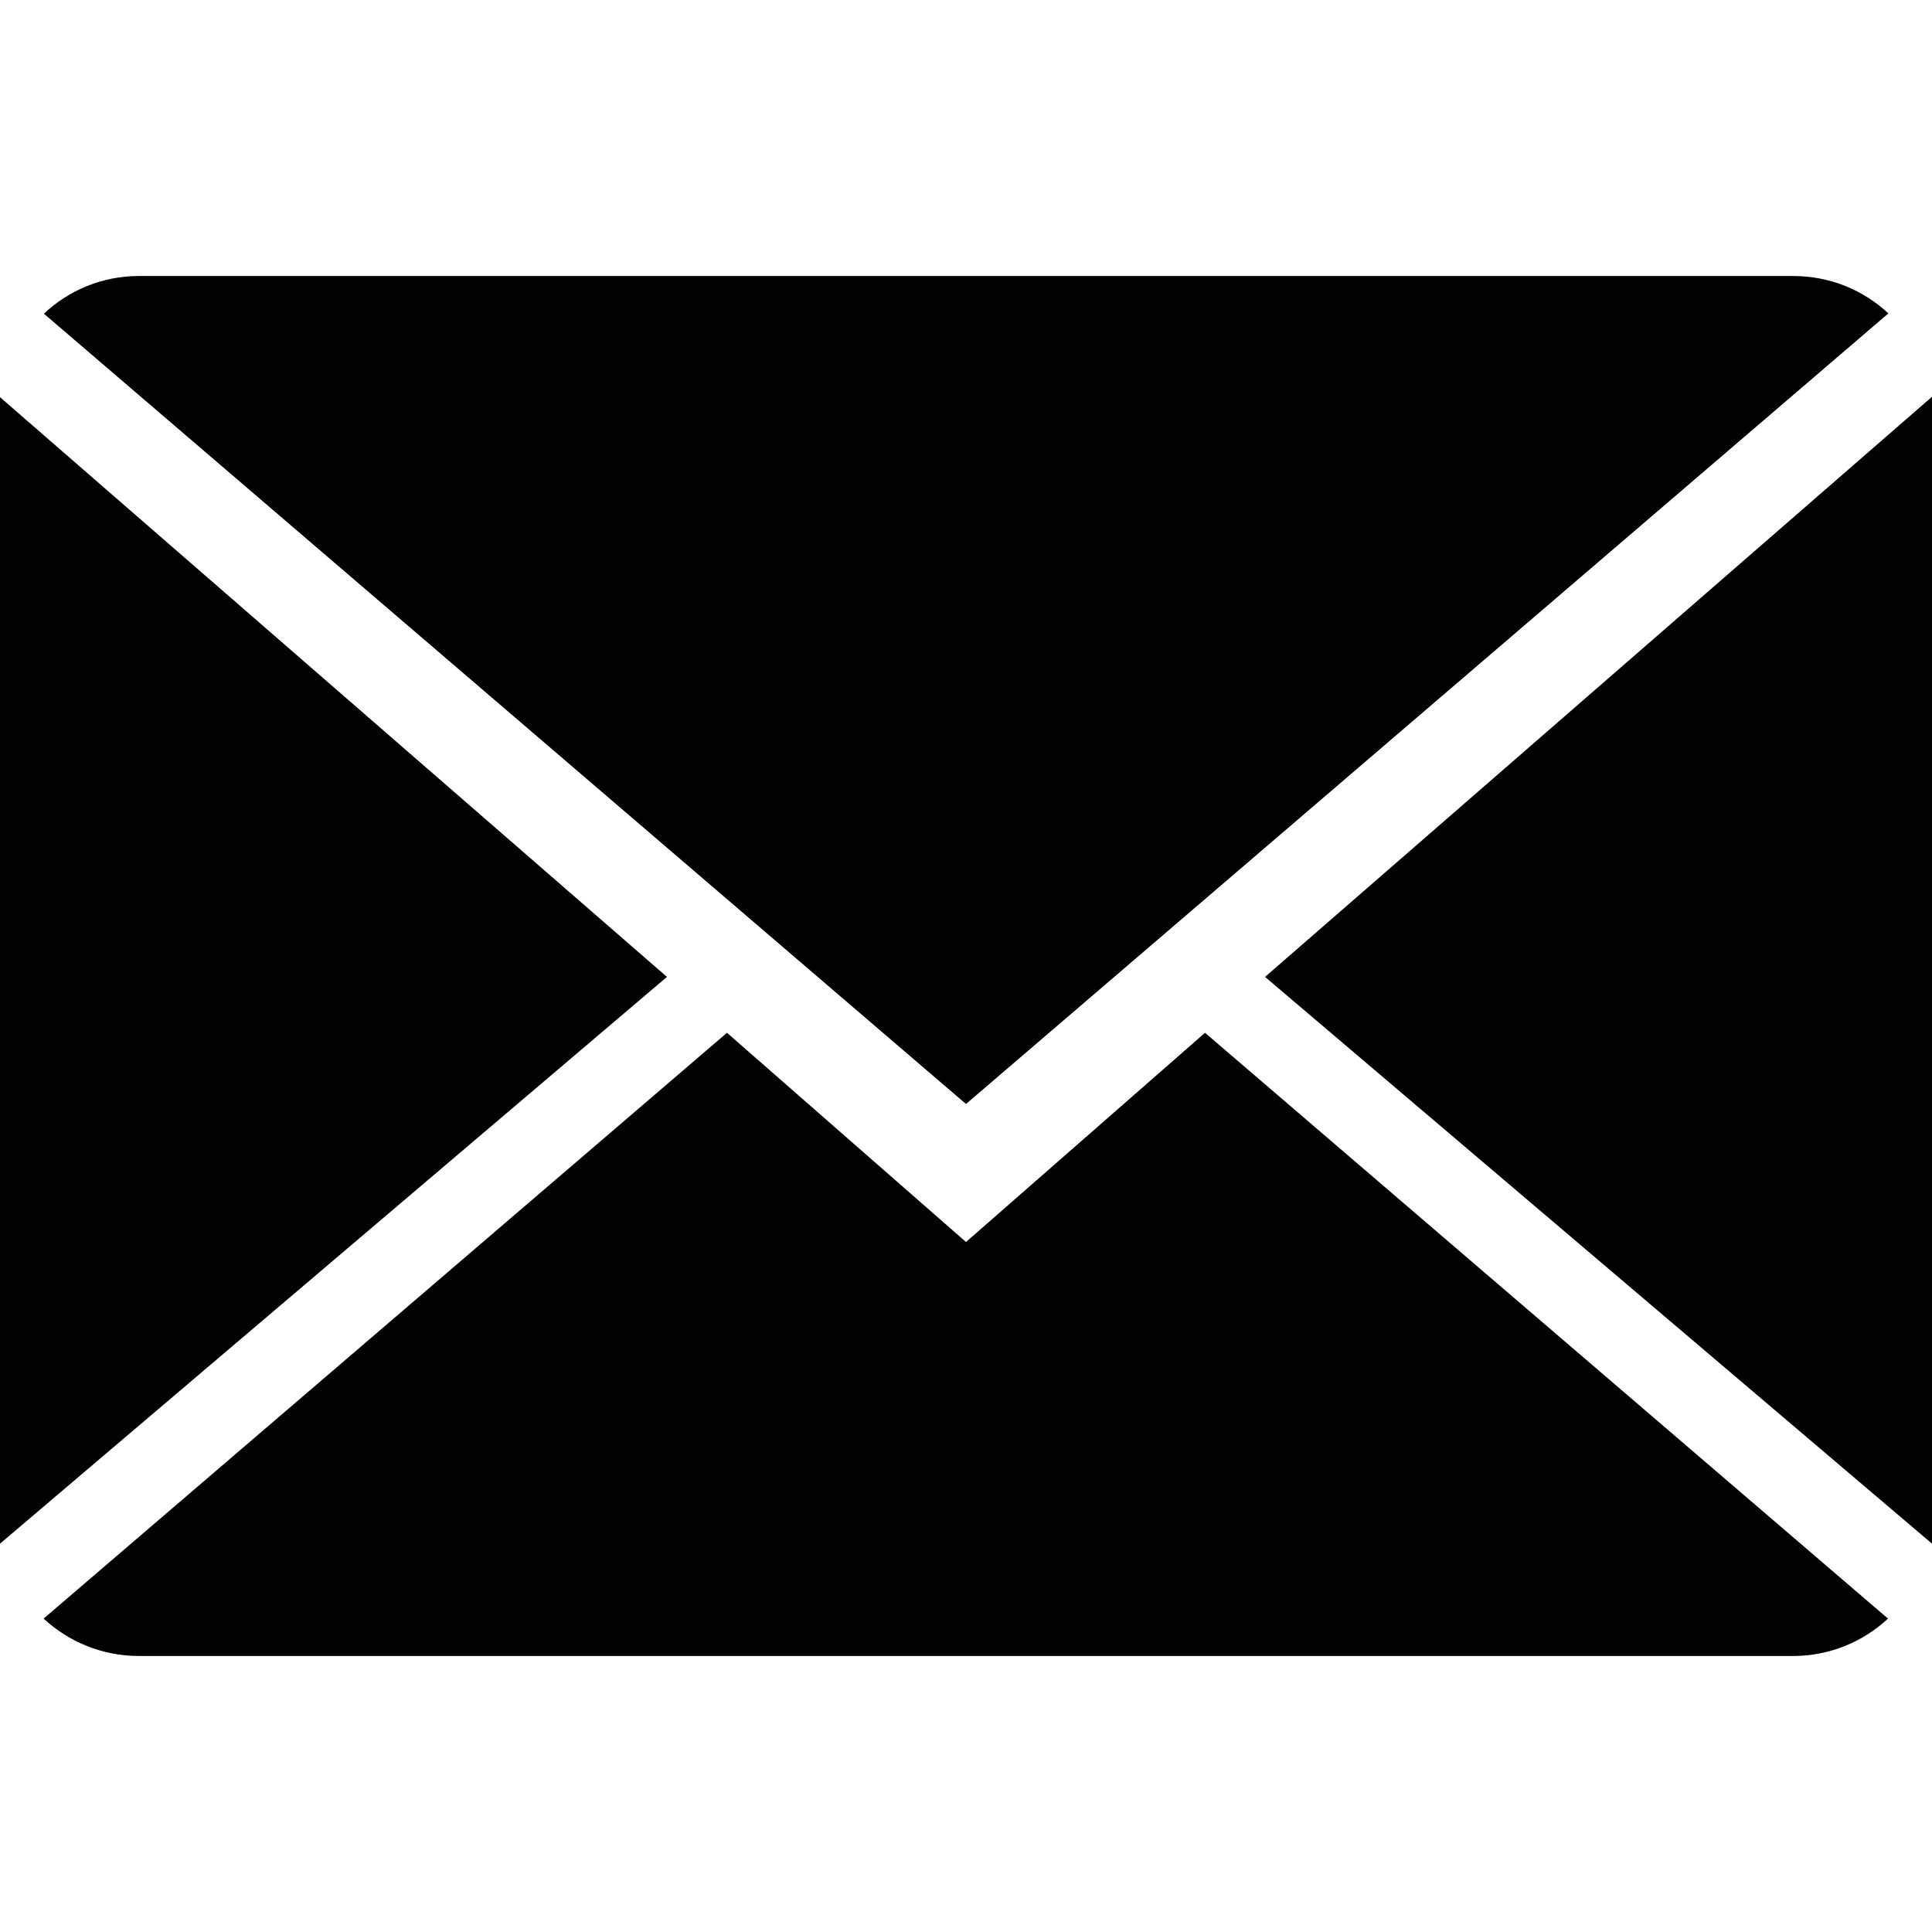
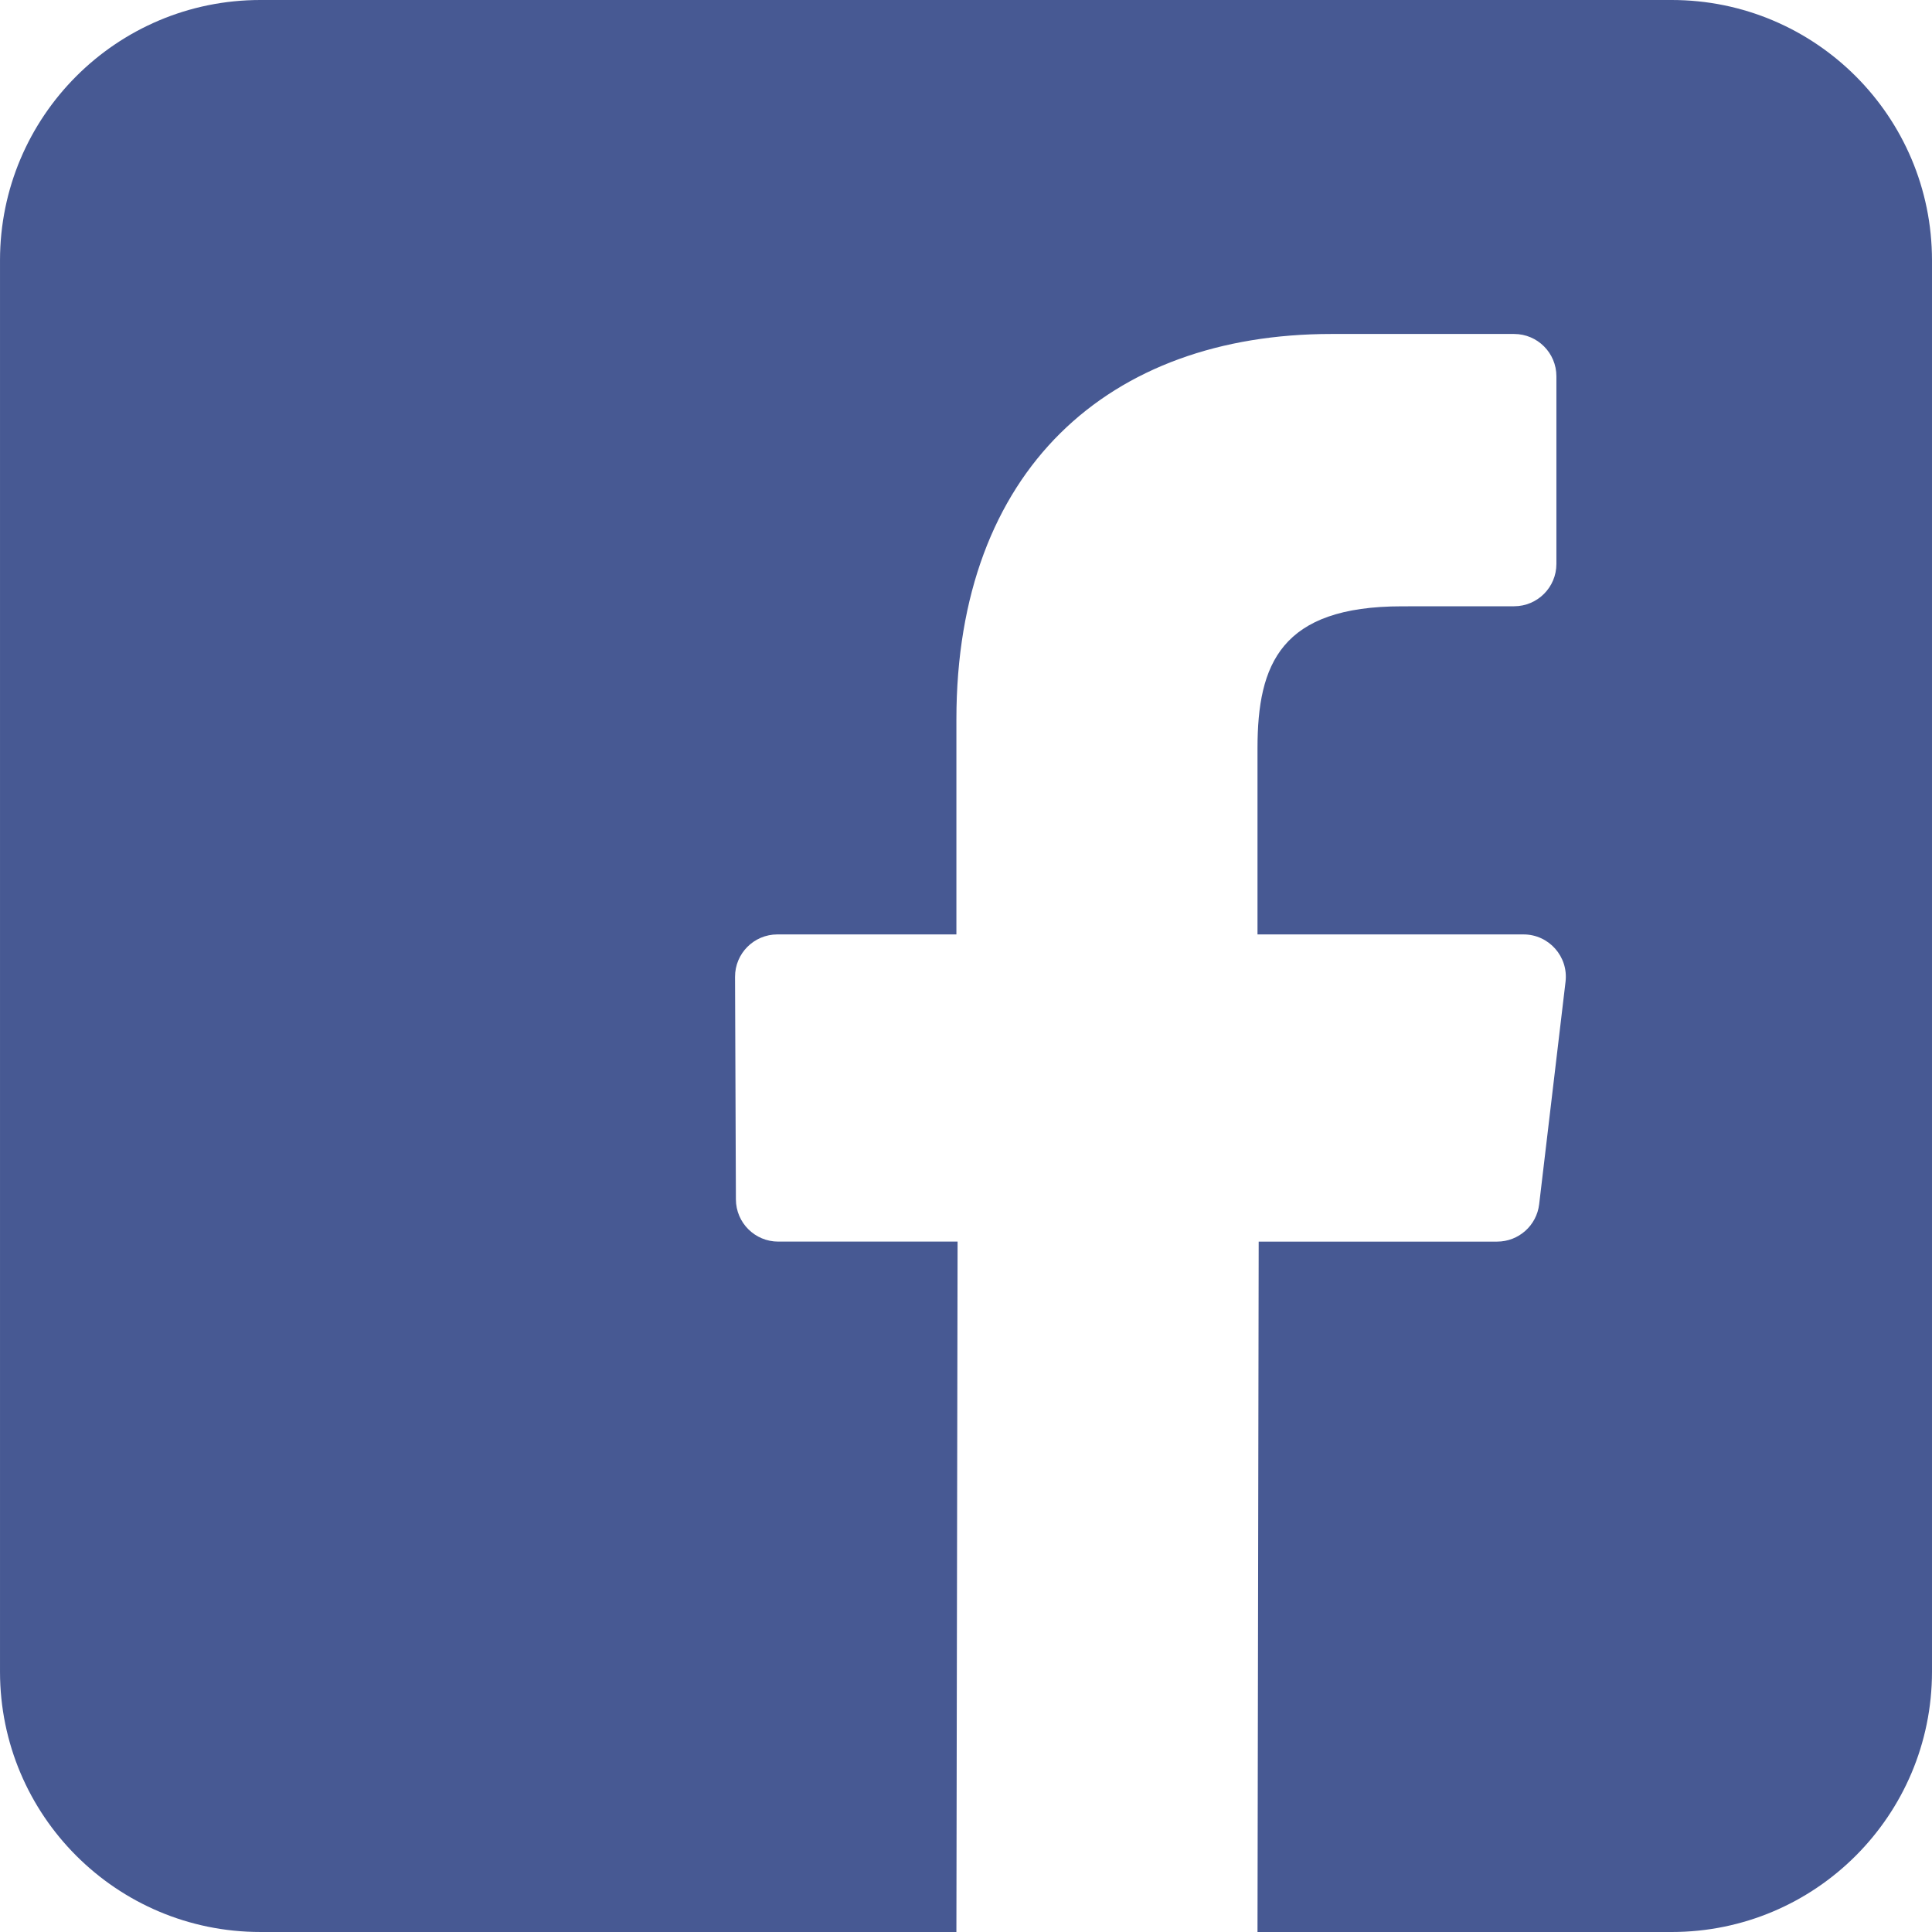
- <svg xmlns="http://www.w3.org/2000/svg" version="1.1" id="Capa_1" x="0px" y="0px" viewBox="0 0 14 14" style="enable-background:new 0 0 14 14;" xml:space="preserve">
-   <g>
-     <g>
-       <path style="fill:#030104;" d="M7,9L5.268,7.484l-4.952,4.245C0.496,11.896,0.739,12,1.007,12h11.986    c0.267,0,0.509-0.104,0.688-0.271L8.732,7.484L7,9z" />
-       <path style="fill:#030104;" d="M13.684,2.271C13.504,2.103,13.262,2,12.993,2H1.007C0.74,2,0.498,2.104,0.318,2.273L7,8    L13.684,2.271z" />
-       <polygon style="fill:#030104;" points="0,2.878 0,11.186 4.833,7.079   " />
-       <polygon style="fill:#030104;" points="9.167,7.079 14,11.186 14,2.875   " />
-     </g>
-   </g>
+ <svg xmlns="http://www.w3.org/2000/svg" version="1.1" id="Layer_1" x="0px" y="0px" viewBox="0 0 408.788 408.788" style="enable-background:new 0 0 408.788 408.788;" xml:space="preserve">
+   <path style="fill:#475993;" d="M353.701,0H55.087C24.665,0,0.002,24.662,0.002,55.085v298.616c0,30.423,24.662,55.085,55.085,55.085  h147.275l0.251-146.078h-37.951c-4.932,0-8.935-3.988-8.954-8.92l-0.182-47.087c-0.019-4.959,3.996-8.989,8.955-8.989h37.882  v-45.498c0-52.8,32.247-81.55,79.348-81.55h38.65c4.945,0,8.955,4.009,8.955,8.955v39.704c0,4.944-4.007,8.952-8.95,8.955  l-23.719,0.011c-25.615,0-30.575,12.172-30.575,30.035v39.389h56.285c5.363,0,9.524,4.683,8.892,10.009l-5.581,47.087  c-0.534,4.506-4.355,7.901-8.892,7.901h-50.453l-0.251,146.078h87.631c30.422,0,55.084-24.662,55.084-55.084V55.085  C408.786,24.662,384.124,0,353.701,0z" />
  <g>
</g>
  <g>
</g>
  <g>
</g>
  <g>
</g>
  <g>
</g>
  <g>
</g>
  <g>
</g>
  <g>
</g>
  <g>
</g>
  <g>
</g>
  <g>
</g>
  <g>
</g>
  <g>
</g>
  <g>
</g>
  <g>
</g>
</svg>
